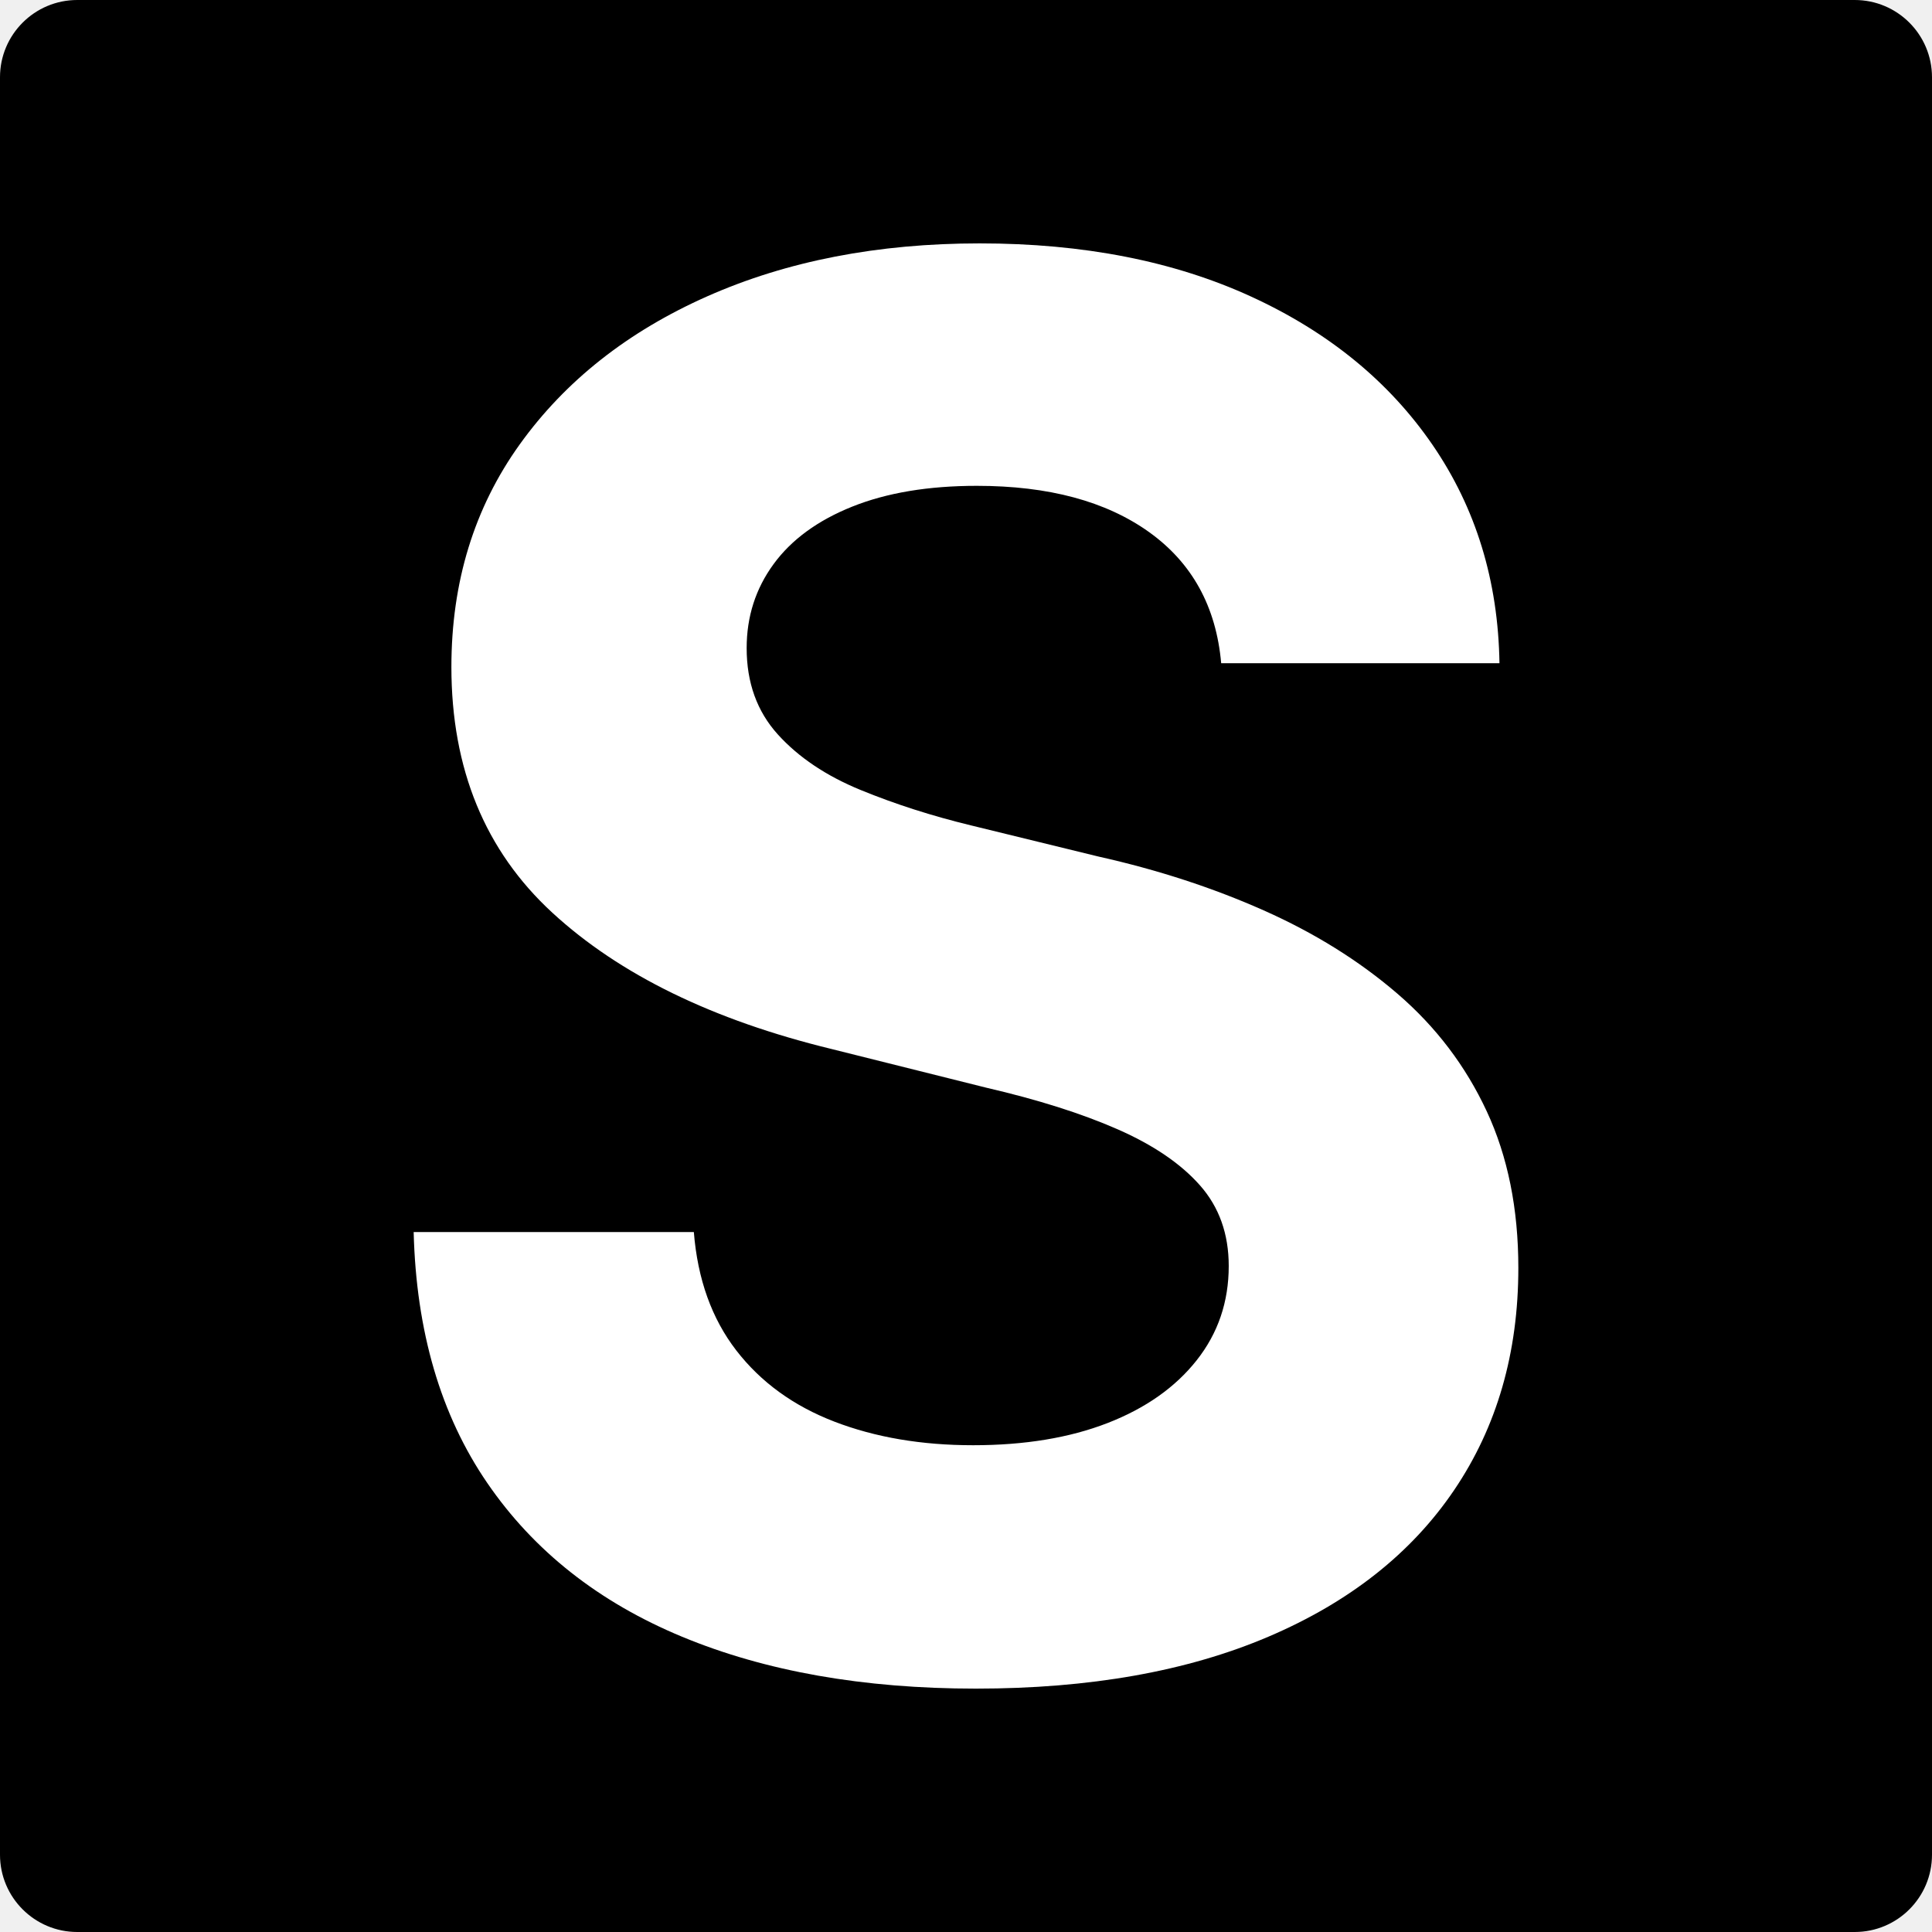
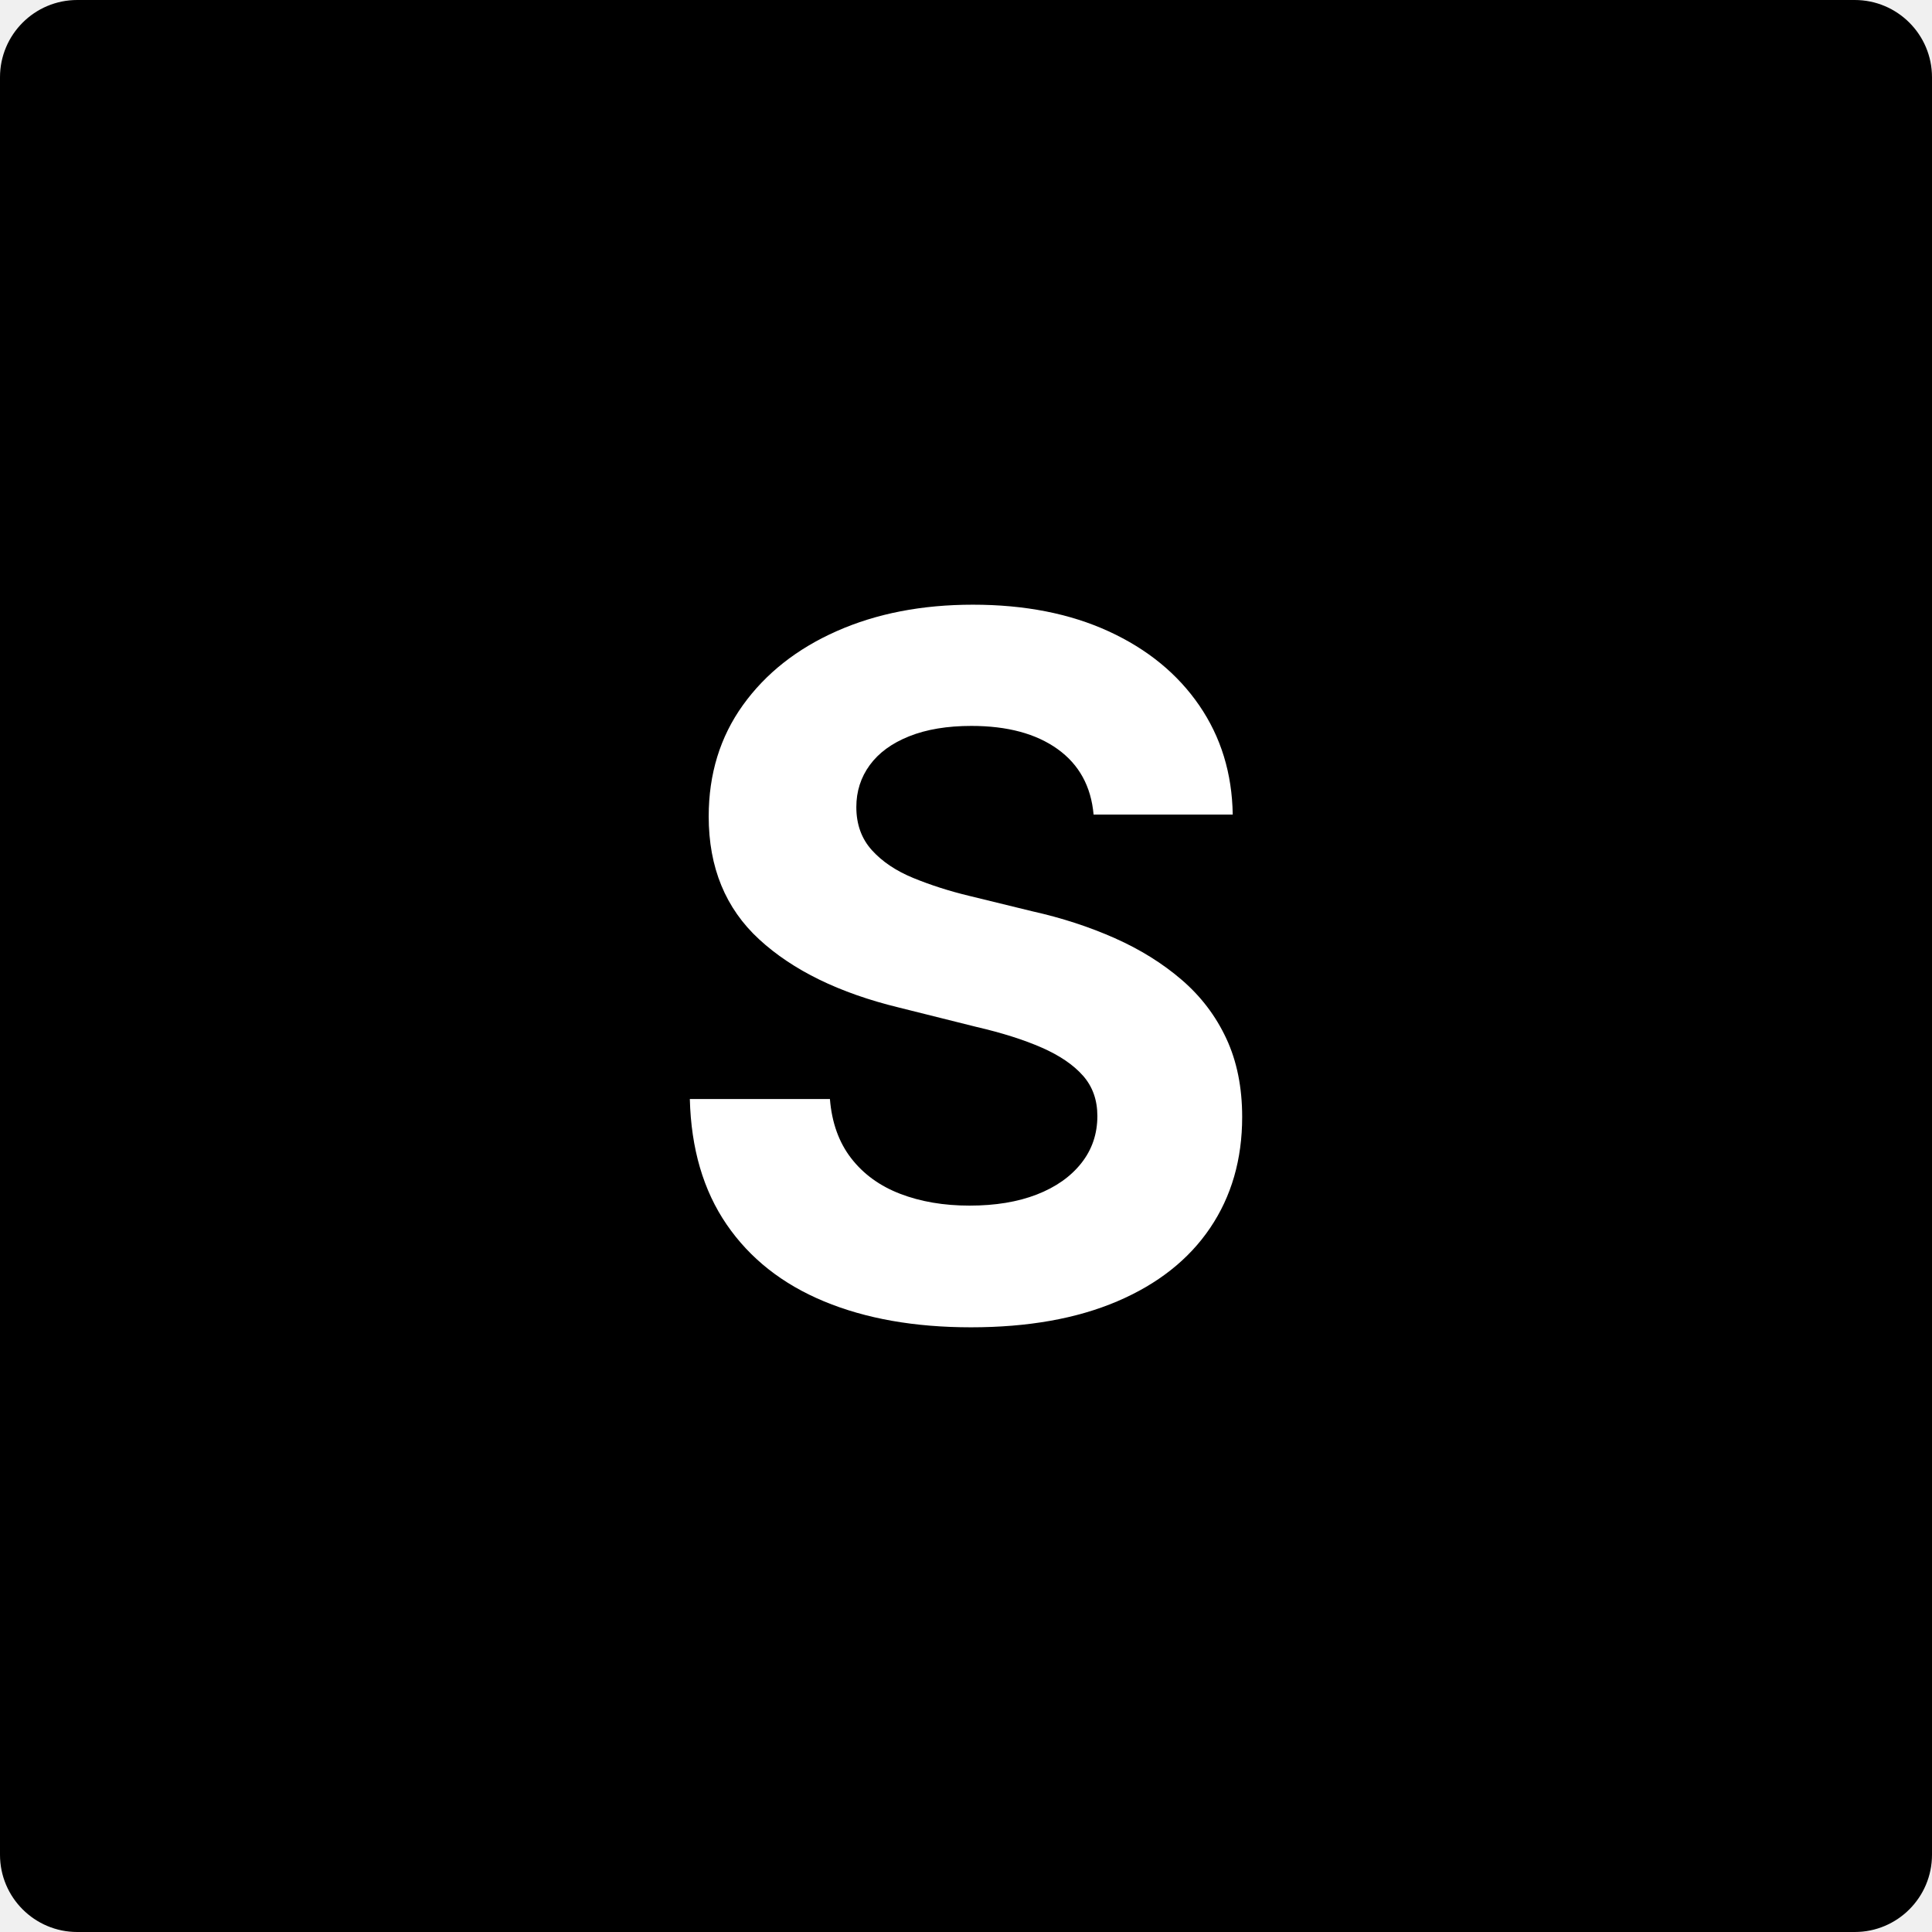
<svg xmlns="http://www.w3.org/2000/svg" viewBox="0 0 100 100" role="img" aria-label="SiteOS">
  <rect width="100" height="100" rx="4" fill="#000" />
-   <path d="M29.102 74.805Q20.361 74.805 13.892 72.119Q7.422 69.434 3.809 64.16Q0.195 58.887 0 51.172H14.502Q14.795 54.834 16.699 57.3Q18.604 59.766 21.777 60.986Q24.951 62.207 28.955 62.207Q32.959 62.207 35.913 61.06Q38.867 59.912 40.527 57.812Q42.188 55.713 42.188 52.93Q42.188 50.44 40.698 48.755Q39.209 47.07 36.426 45.85Q33.643 44.629 29.639 43.701L21.631 41.699Q12.402 39.453 7.178 34.644Q1.953 29.834 1.953 21.924Q1.953 15.332 5.493 10.4Q9.033 5.469 15.21 2.734Q21.387 0 29.297 0Q37.353 0 43.359 2.759Q49.365 5.518 52.734 10.425Q56.103 15.332 56.201 21.729H41.797Q41.406 17.334 38.062 14.941Q34.717 12.549 29.15 12.549Q25.391 12.549 22.705 13.623Q20.02 14.697 18.628 16.602Q17.236 18.506 17.236 20.947Q17.236 23.633 18.848 25.415Q20.459 27.197 23.145 28.296Q25.83 29.395 28.857 30.127L35.449 31.738Q40.039 32.764 43.994 34.522Q47.949 36.279 50.928 38.843Q53.906 41.406 55.542 44.922Q57.178 48.438 57.178 53.027Q57.178 59.619 53.857 64.526Q50.537 69.434 44.238 72.119Q37.94 74.805 29.102 74.805Z" transform="translate(21.4111 12.5977)" fill="#fff" />
+   <path d="M29.102 74.805Q20.361 74.805 13.892 72.119Q7.422 69.434 3.809 64.16Q0.195 58.887 0 51.172H14.502Q14.795 54.834 16.699 57.3Q18.604 59.766 21.777 60.986Q24.951 62.207 28.955 62.207Q32.959 62.207 35.913 61.06Q38.867 59.912 40.527 57.812Q42.188 55.713 42.188 52.93Q42.188 50.44 40.698 48.755Q39.209 47.07 36.426 45.85Q33.643 44.629 29.639 43.701L21.631 41.699Q12.402 39.453 7.178 34.644Q1.953 29.834 1.953 21.924Q1.953 15.332 5.493 10.4Q9.033 5.469 15.21 2.734Q21.387 0 29.297 0Q37.353 0 43.359 2.759Q49.365 5.518 52.734 10.425Q56.103 15.332 56.201 21.729H41.797Q41.406 17.334 38.062 14.941Q34.717 12.549 29.15 12.549Q25.391 12.549 22.705 13.623Q20.02 14.697 18.628 16.602Q17.236 18.506 17.236 20.947Q17.236 23.633 18.848 25.415Q20.459 27.197 23.145 28.296Q25.83 29.395 28.857 30.127L35.449 31.738Q40.039 32.764 43.994 34.522Q47.949 36.279 50.928 38.843Q53.906 41.406 55.542 44.922Q57.178 48.438 57.178 53.027Q57.178 59.619 53.857 64.526Q50.537 69.434 44.238 72.119Q37.94 74.805 29.102 74.805Z" transform="translate(35.7056 31.2988) scale(0.5)" fill="#fff" />
</svg>
